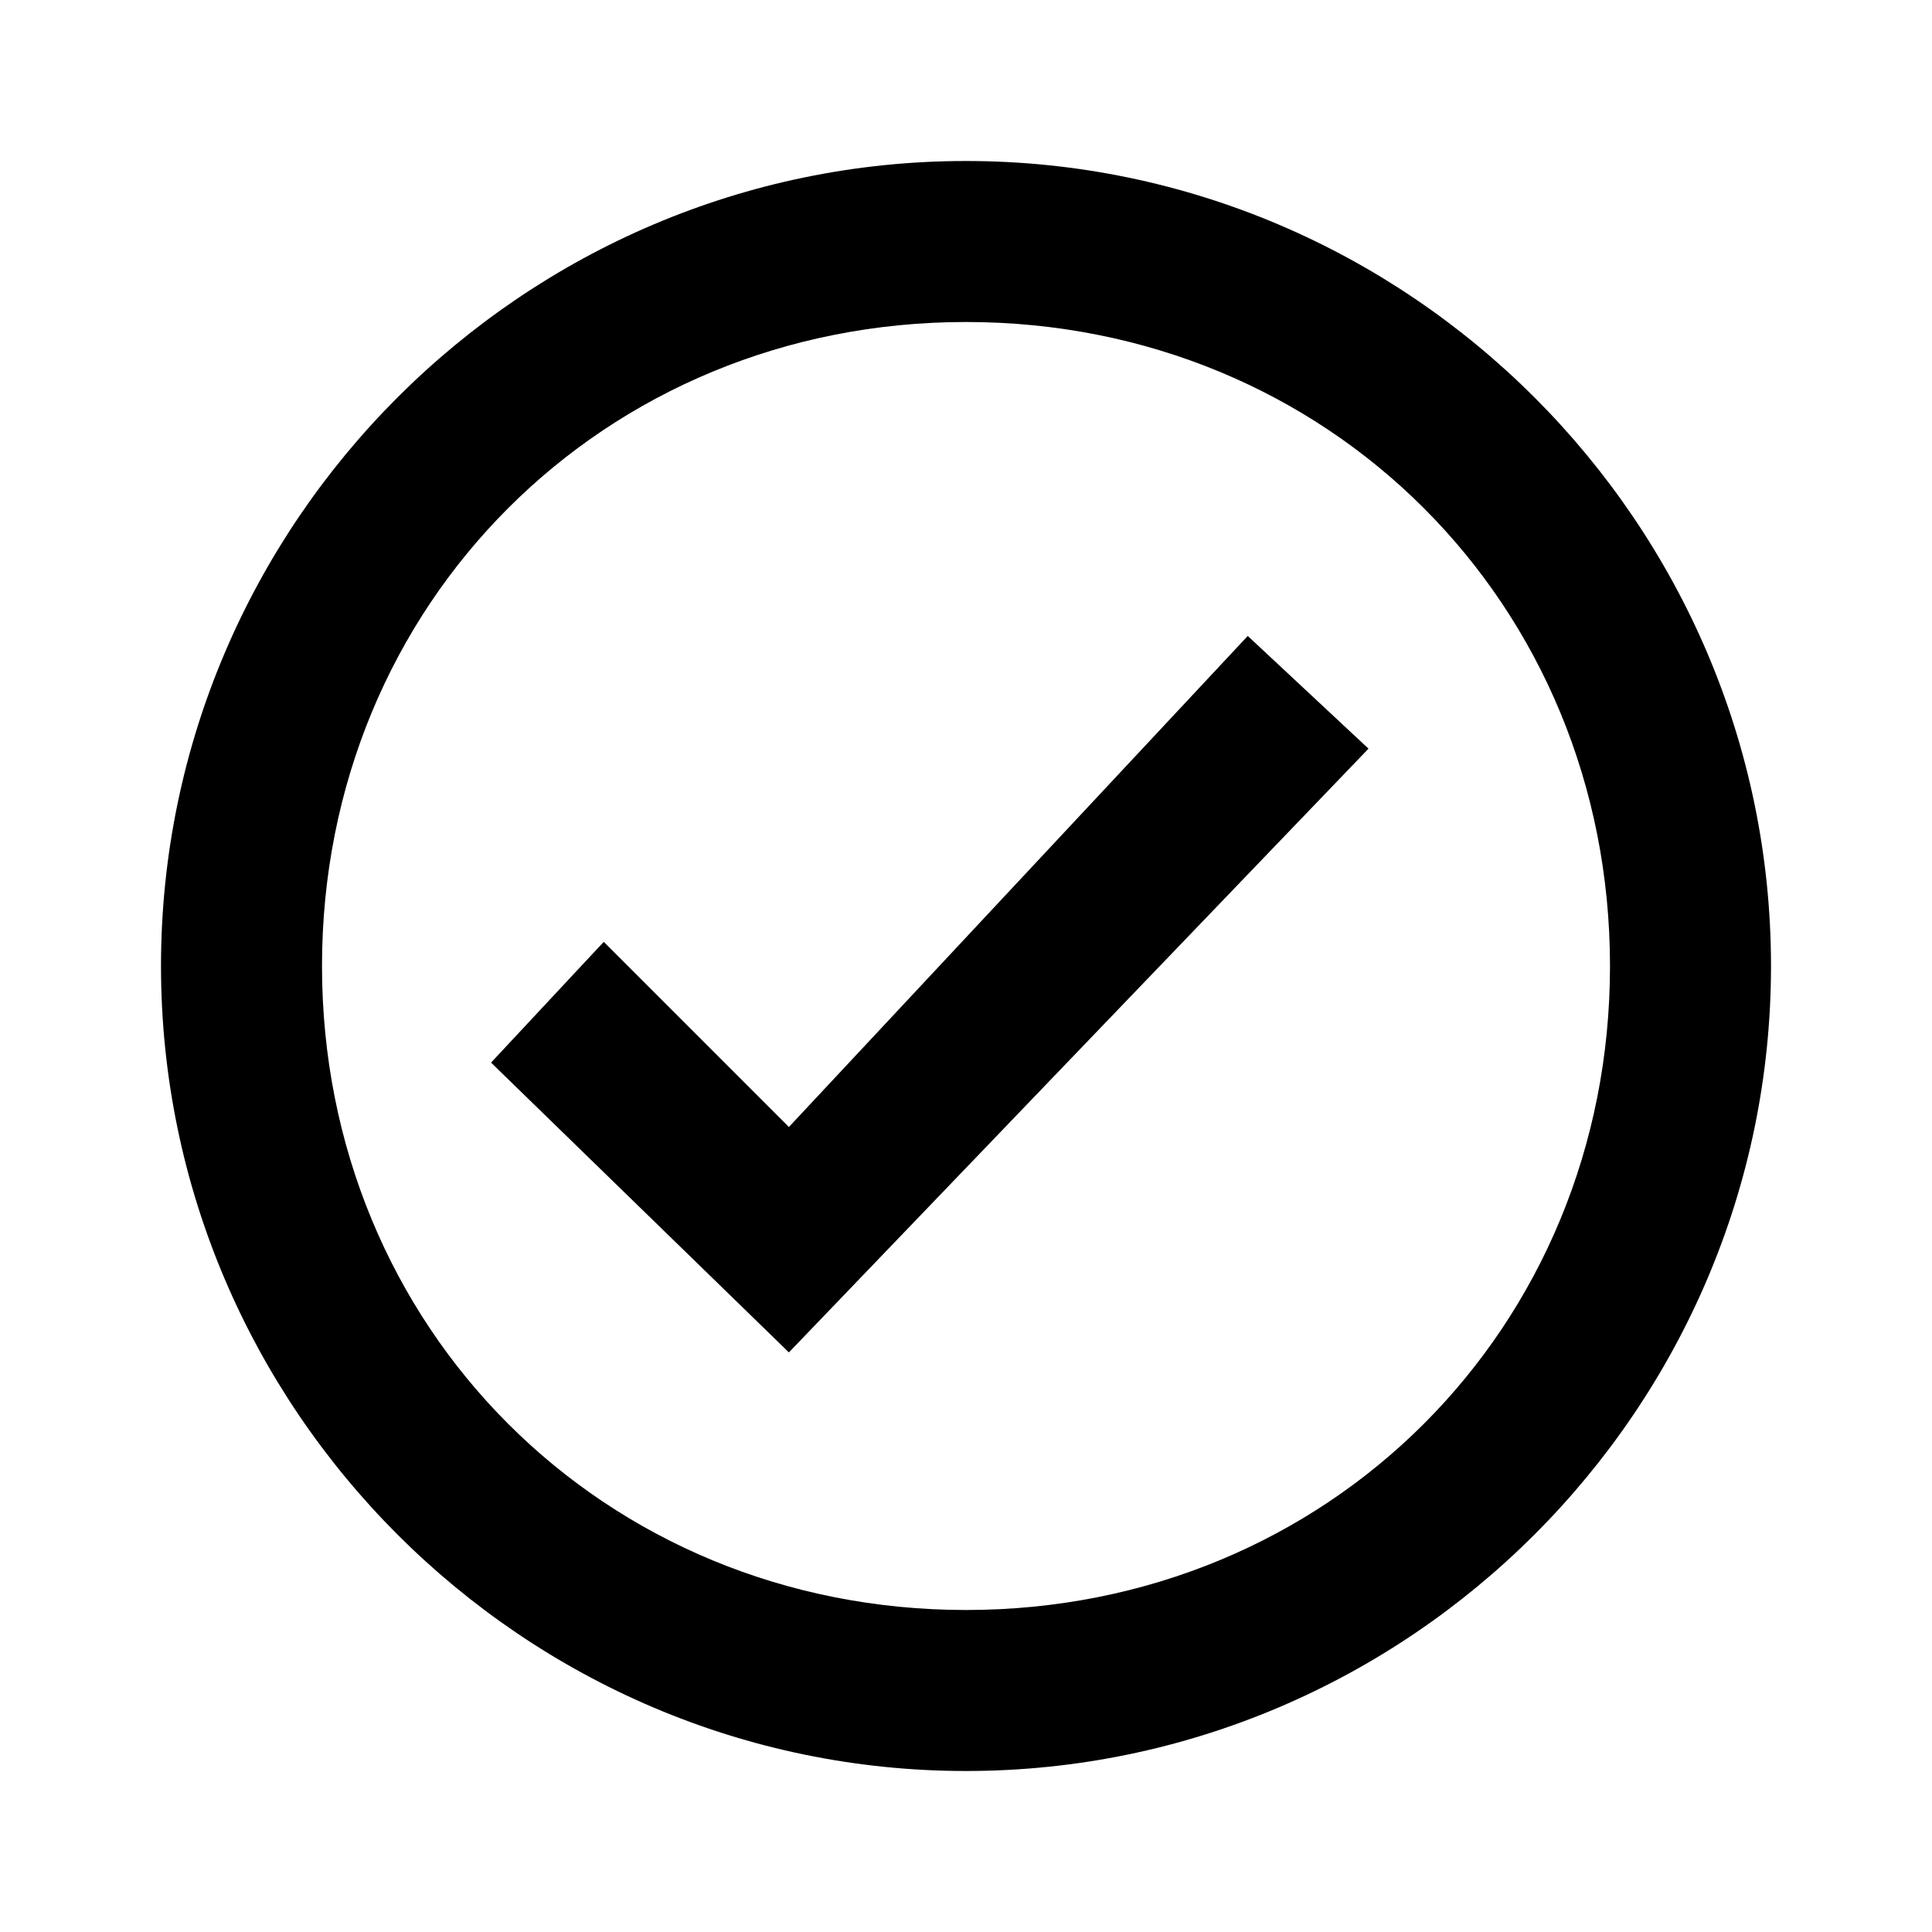
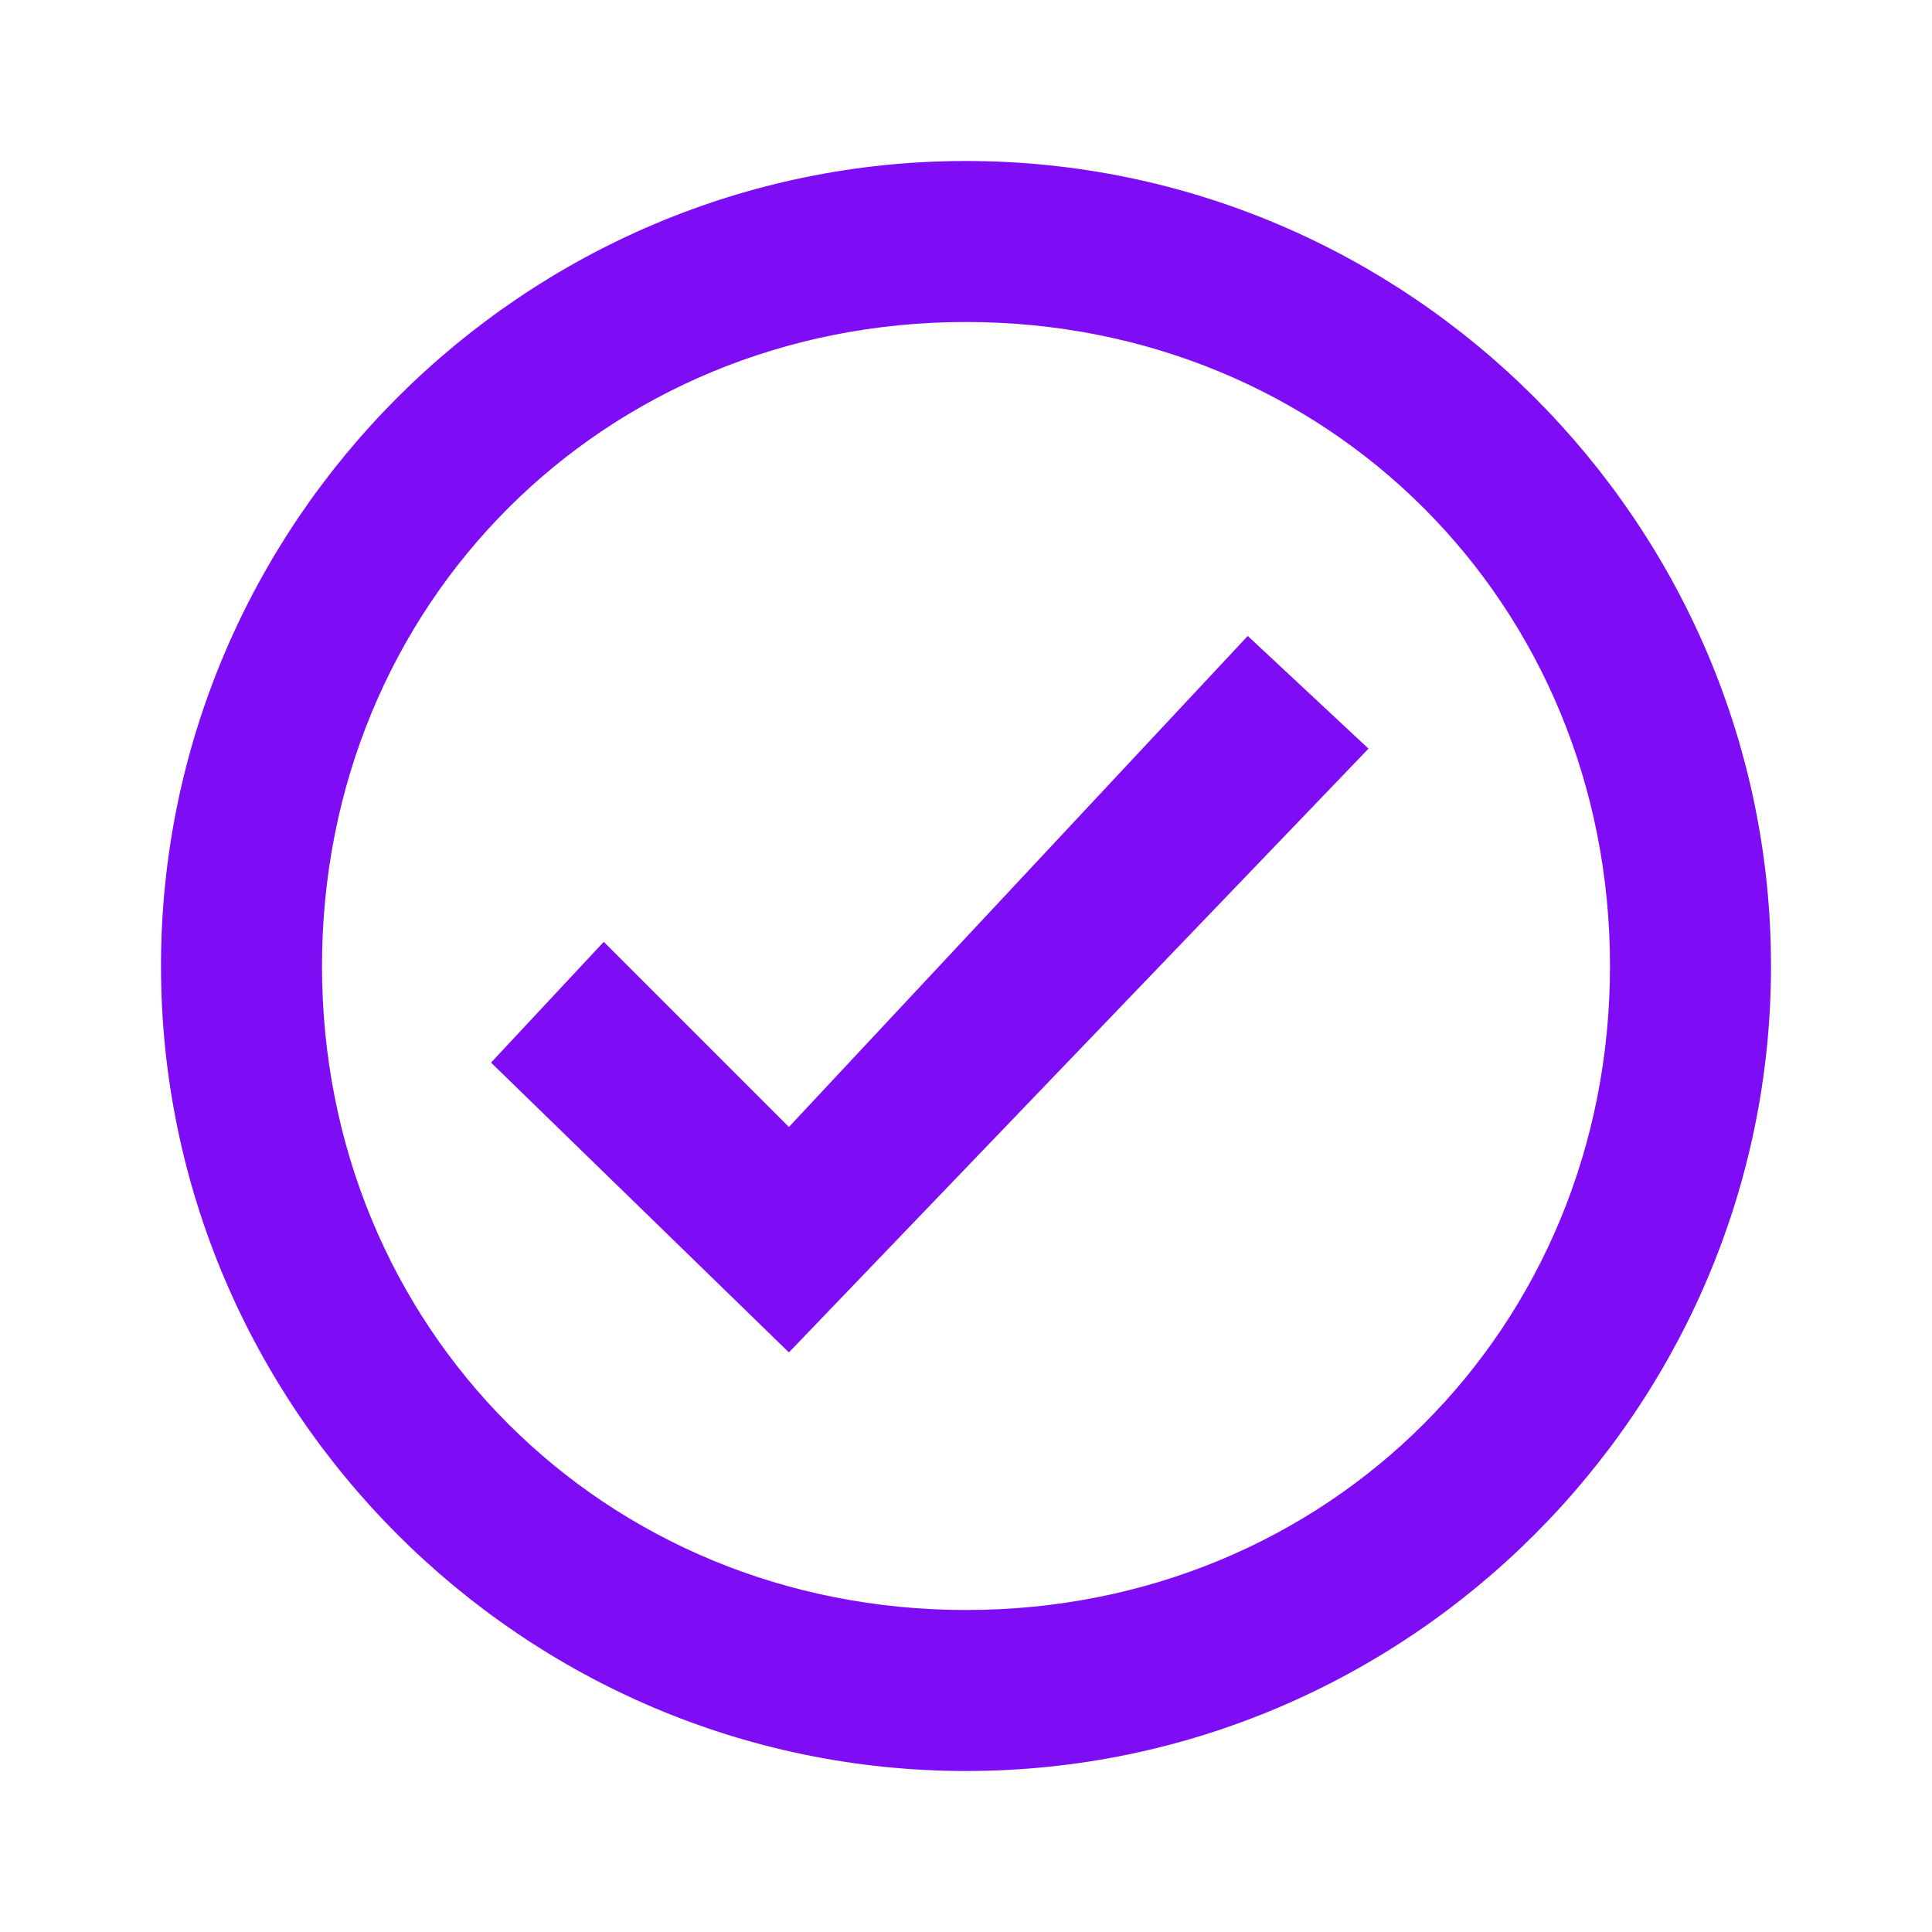
- <svg xmlns="http://www.w3.org/2000/svg" fill="#000000" version="1.1" id="Layer_1" viewBox="0 0 24 24" xml:space="preserve">
+ <svg xmlns="http://www.w3.org/2000/svg" fill="#7e0cf5" version="1.1" id="Layer_1" viewBox="0 0 24 24" xml:space="preserve">
  <style type="text/css">
	.st0{fill:none;}
</style>
  <g>
    <path d="M12,2C6.5,2,2,6.5,2,12s4.5,10,10,10s10-4.5,10-10S17.5,2,12,2z M12,20c-4.5,0-8-3.5-8-8s3.5-8,8-8s8,3.5,8,8   S16.5,20,12,20z" />
    <polygon points="9.8,16.8 6.1,13.2 7.5,11.7 9.8,14 15.5,7.9 17,9.3  " />
  </g>
  <rect class="st0" width="24" height="24" />
</svg>
